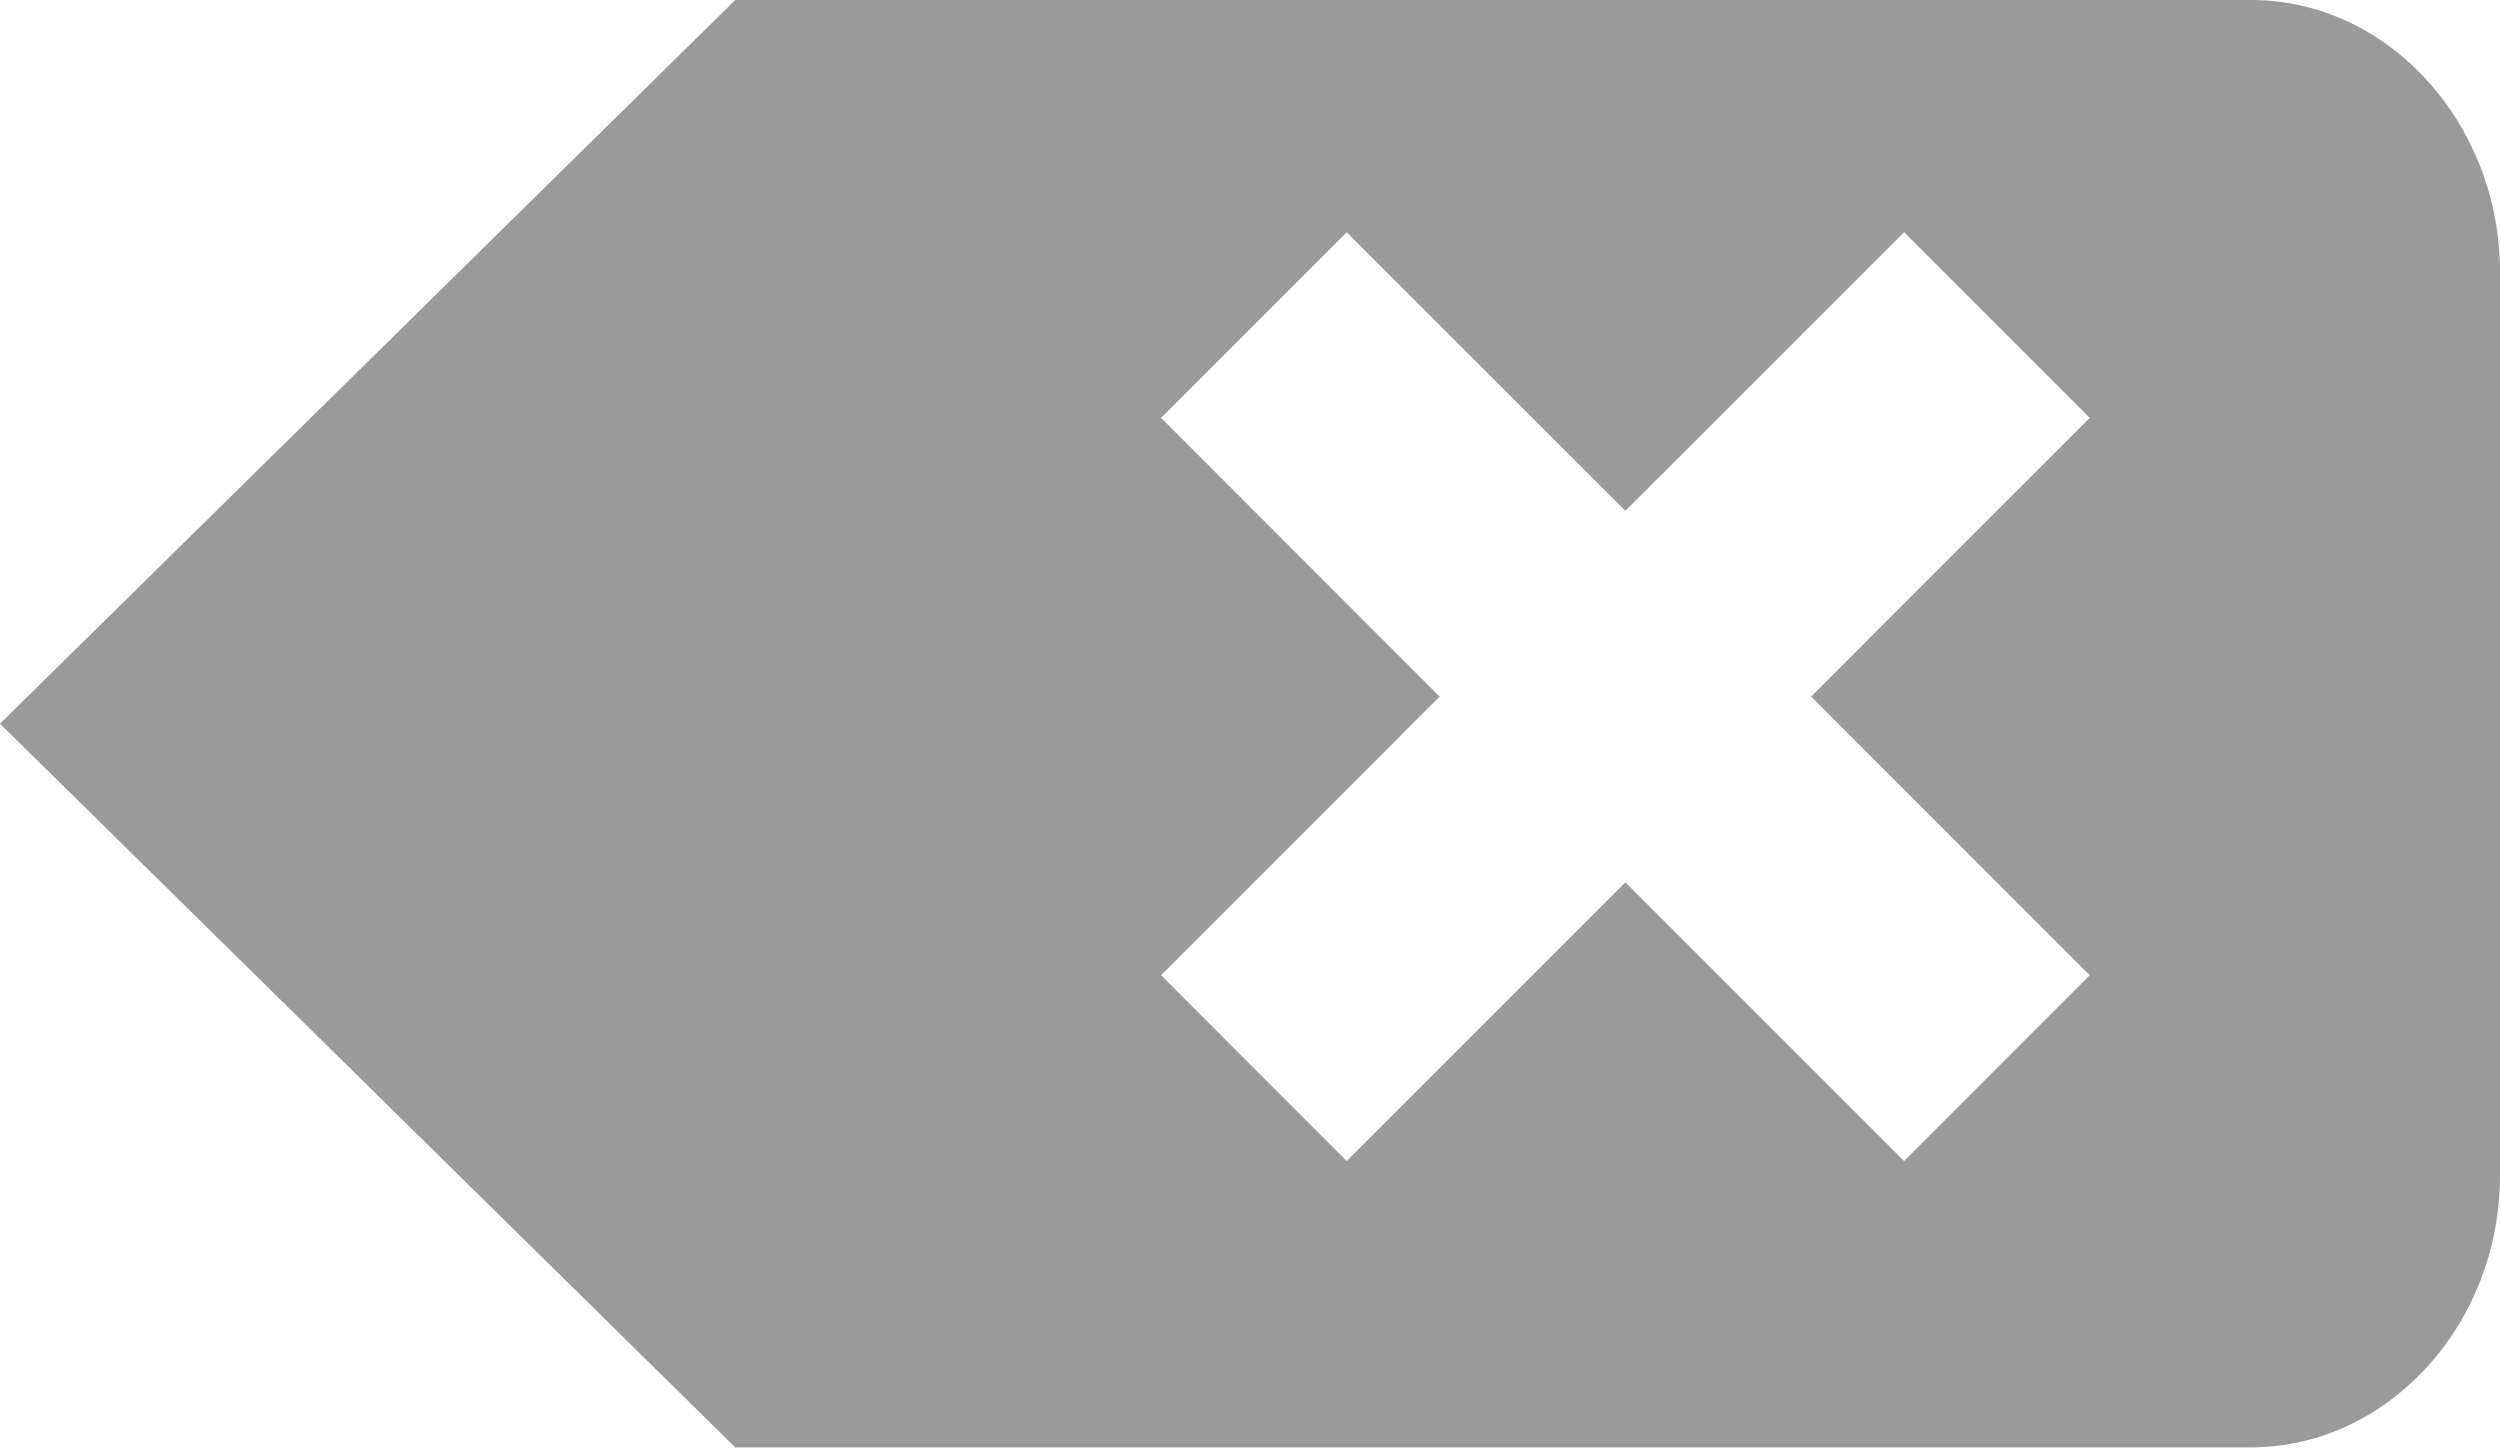
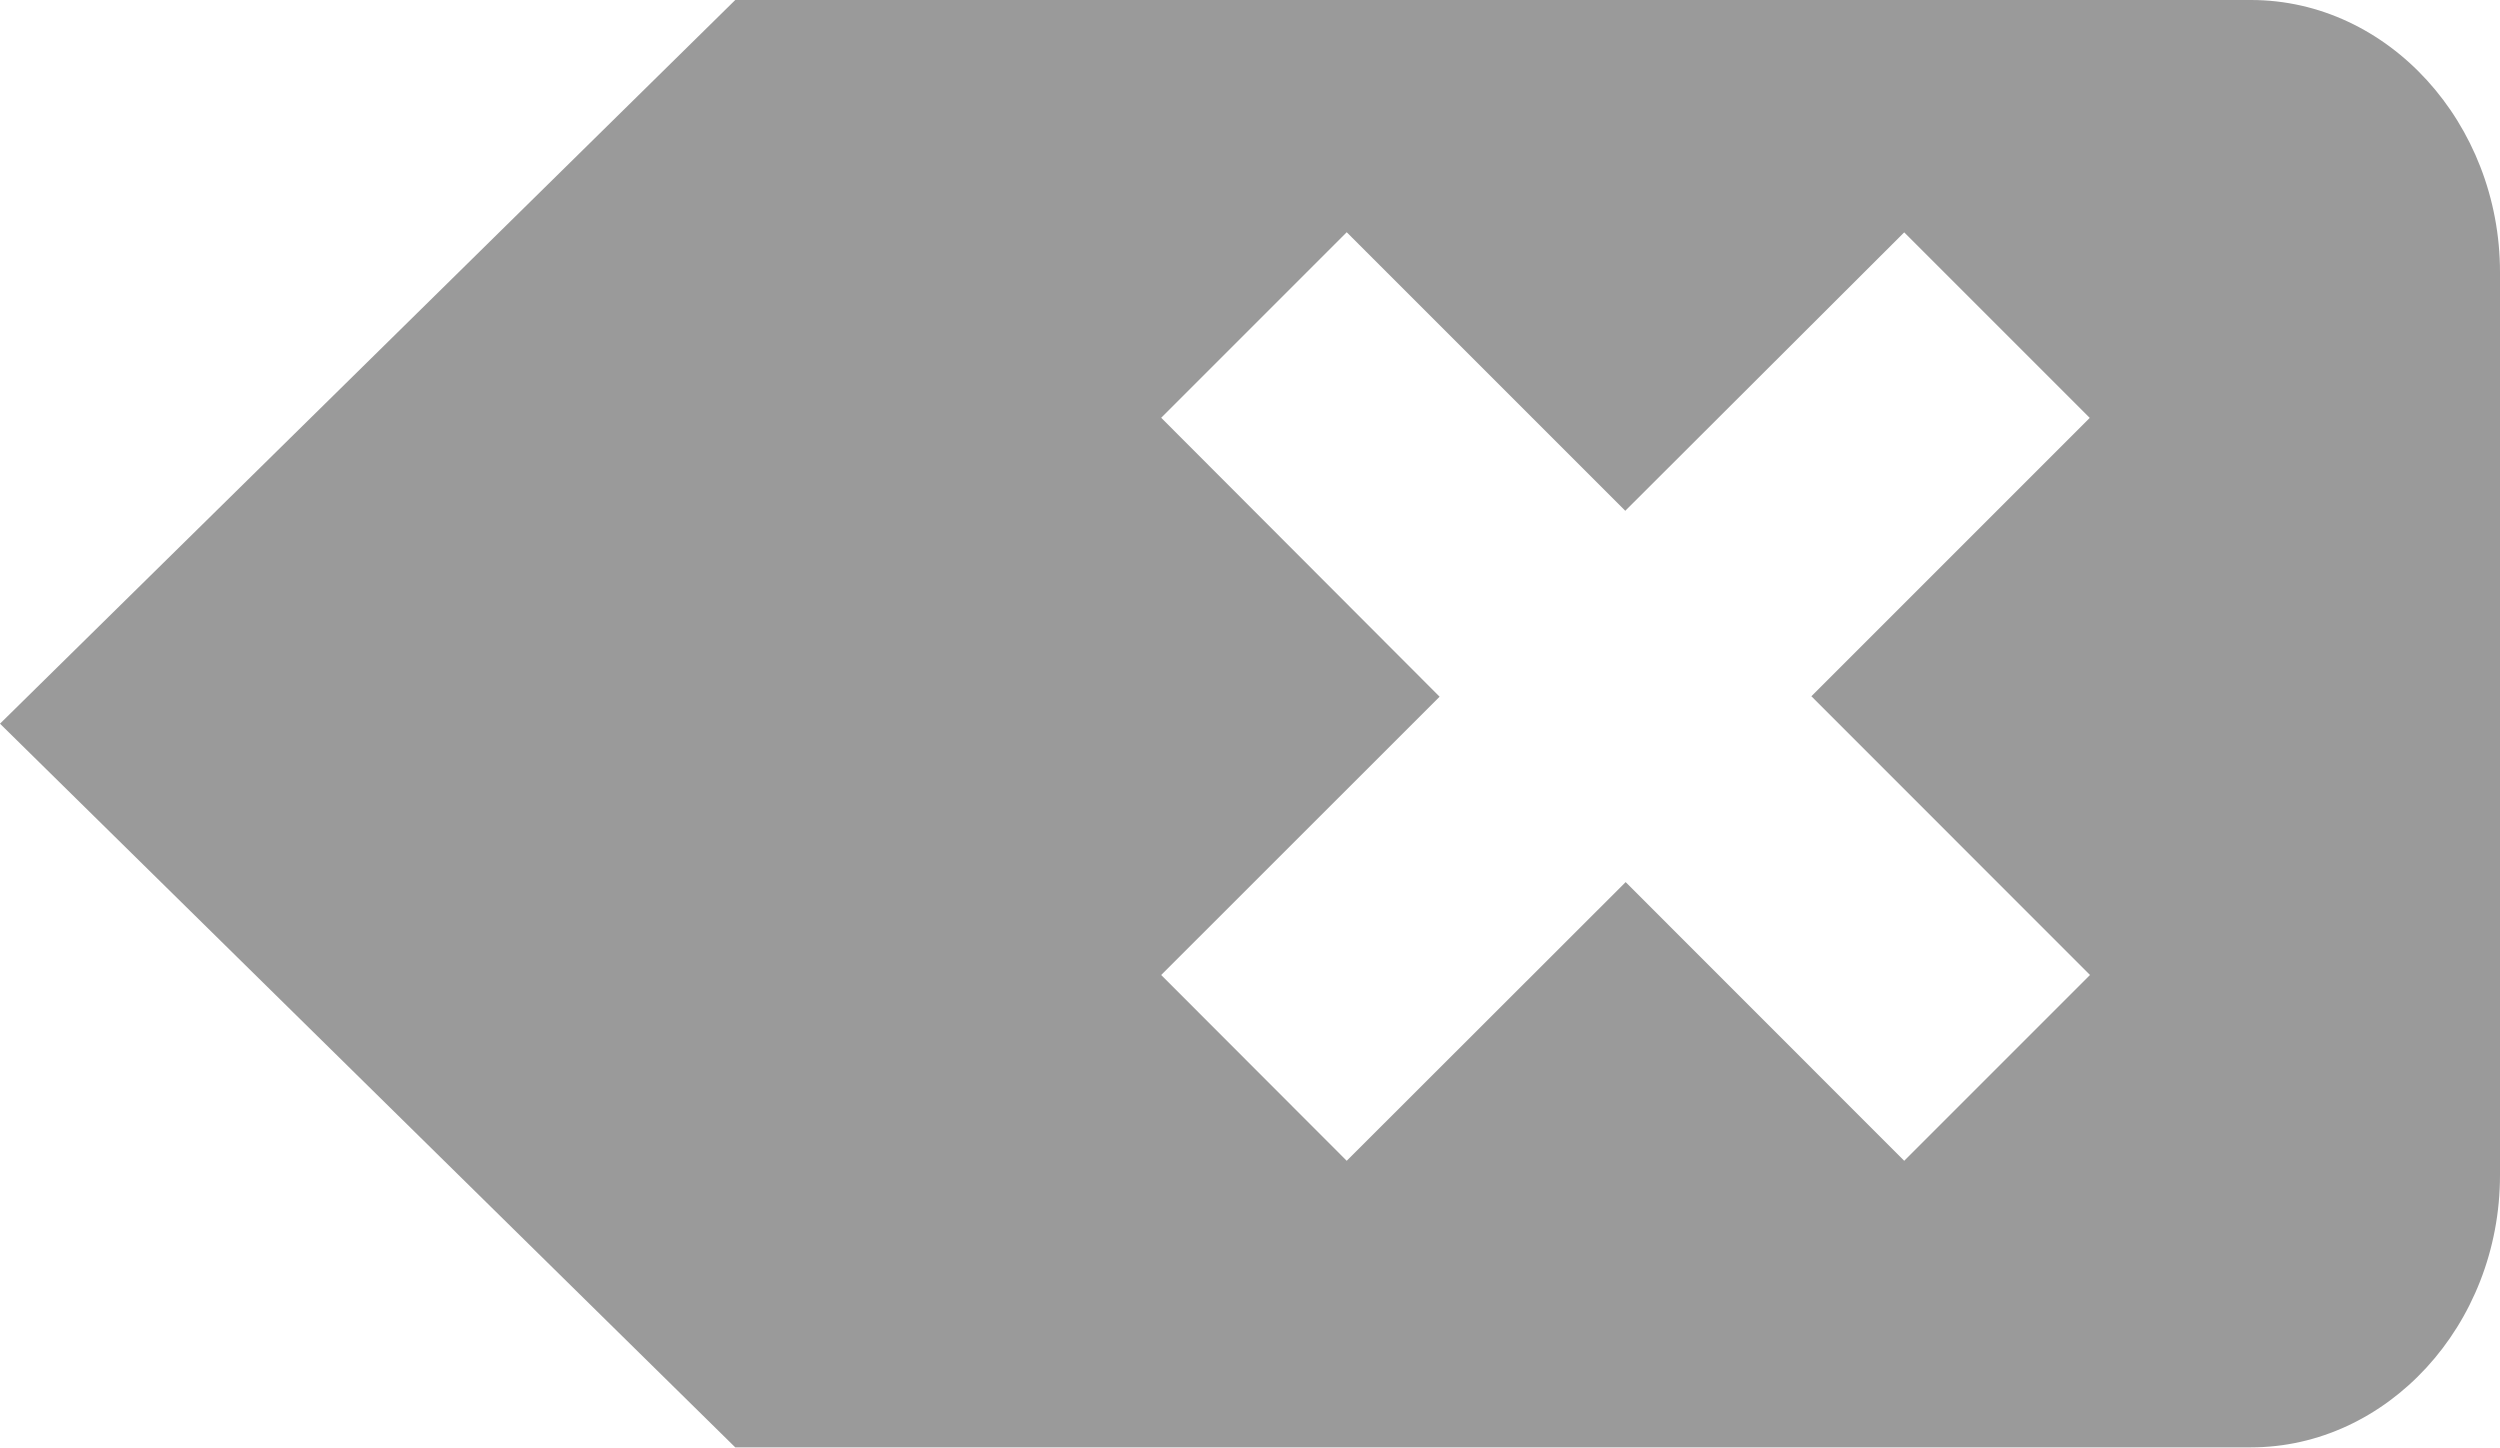
- <svg xmlns="http://www.w3.org/2000/svg" width="19px" height="11px" viewBox="0 0 19 11" version="1.1">
-   <defs />
-   <g id="Page-1" stroke="none" stroke-width="1" fill="none" fill-rule="evenodd">
-     <g id="Tablet-Portrait" transform="translate(-120, -5)" fill="#9A9A9A">
-       <path d="M126.824,5 L137.107,5 C138.152,5 139,5.938 139,7.069 L139,13.931 C139,15.074 138.141,16 137.107,16 L126.824,16 L125.588,16 L120,10.5 L125.588,5 L126.824,5 Z M133.765,10.294 L135.882,8.176 L134.471,6.765 L132.353,8.882 L130.235,6.765 L128.824,8.176 L130.941,10.294 L128.824,12.412 L130.235,13.824 L132.353,11.706 L134.471,13.824 L135.882,12.412 L133.765,10.294 L133.765,10.294 Z" id="Clear" />
-     </g>
-   </g>
+ <svg xmlns="http://www.w3.org/2000/svg" width="19" height="11" viewBox="0 0 19 11">
+   <path d="M6.824 0h10.283C18.152 0 19 .938 19 2.07v6.86c0 1.144-.86 2.07-1.893 2.07H5.588L0 5.5 5.588 0h1.236zm6.94 5.294l2.118-2.118-1.41-1.41-2.12 2.116-2.117-2.117-1.41 1.41 2.116 2.12L8.825 7.41l1.41 1.412 2.12-2.118 2.117 2.118 1.412-1.412-2.117-2.118z" fill="#9A9A9A" fill-rule="evenodd" />
</svg>
